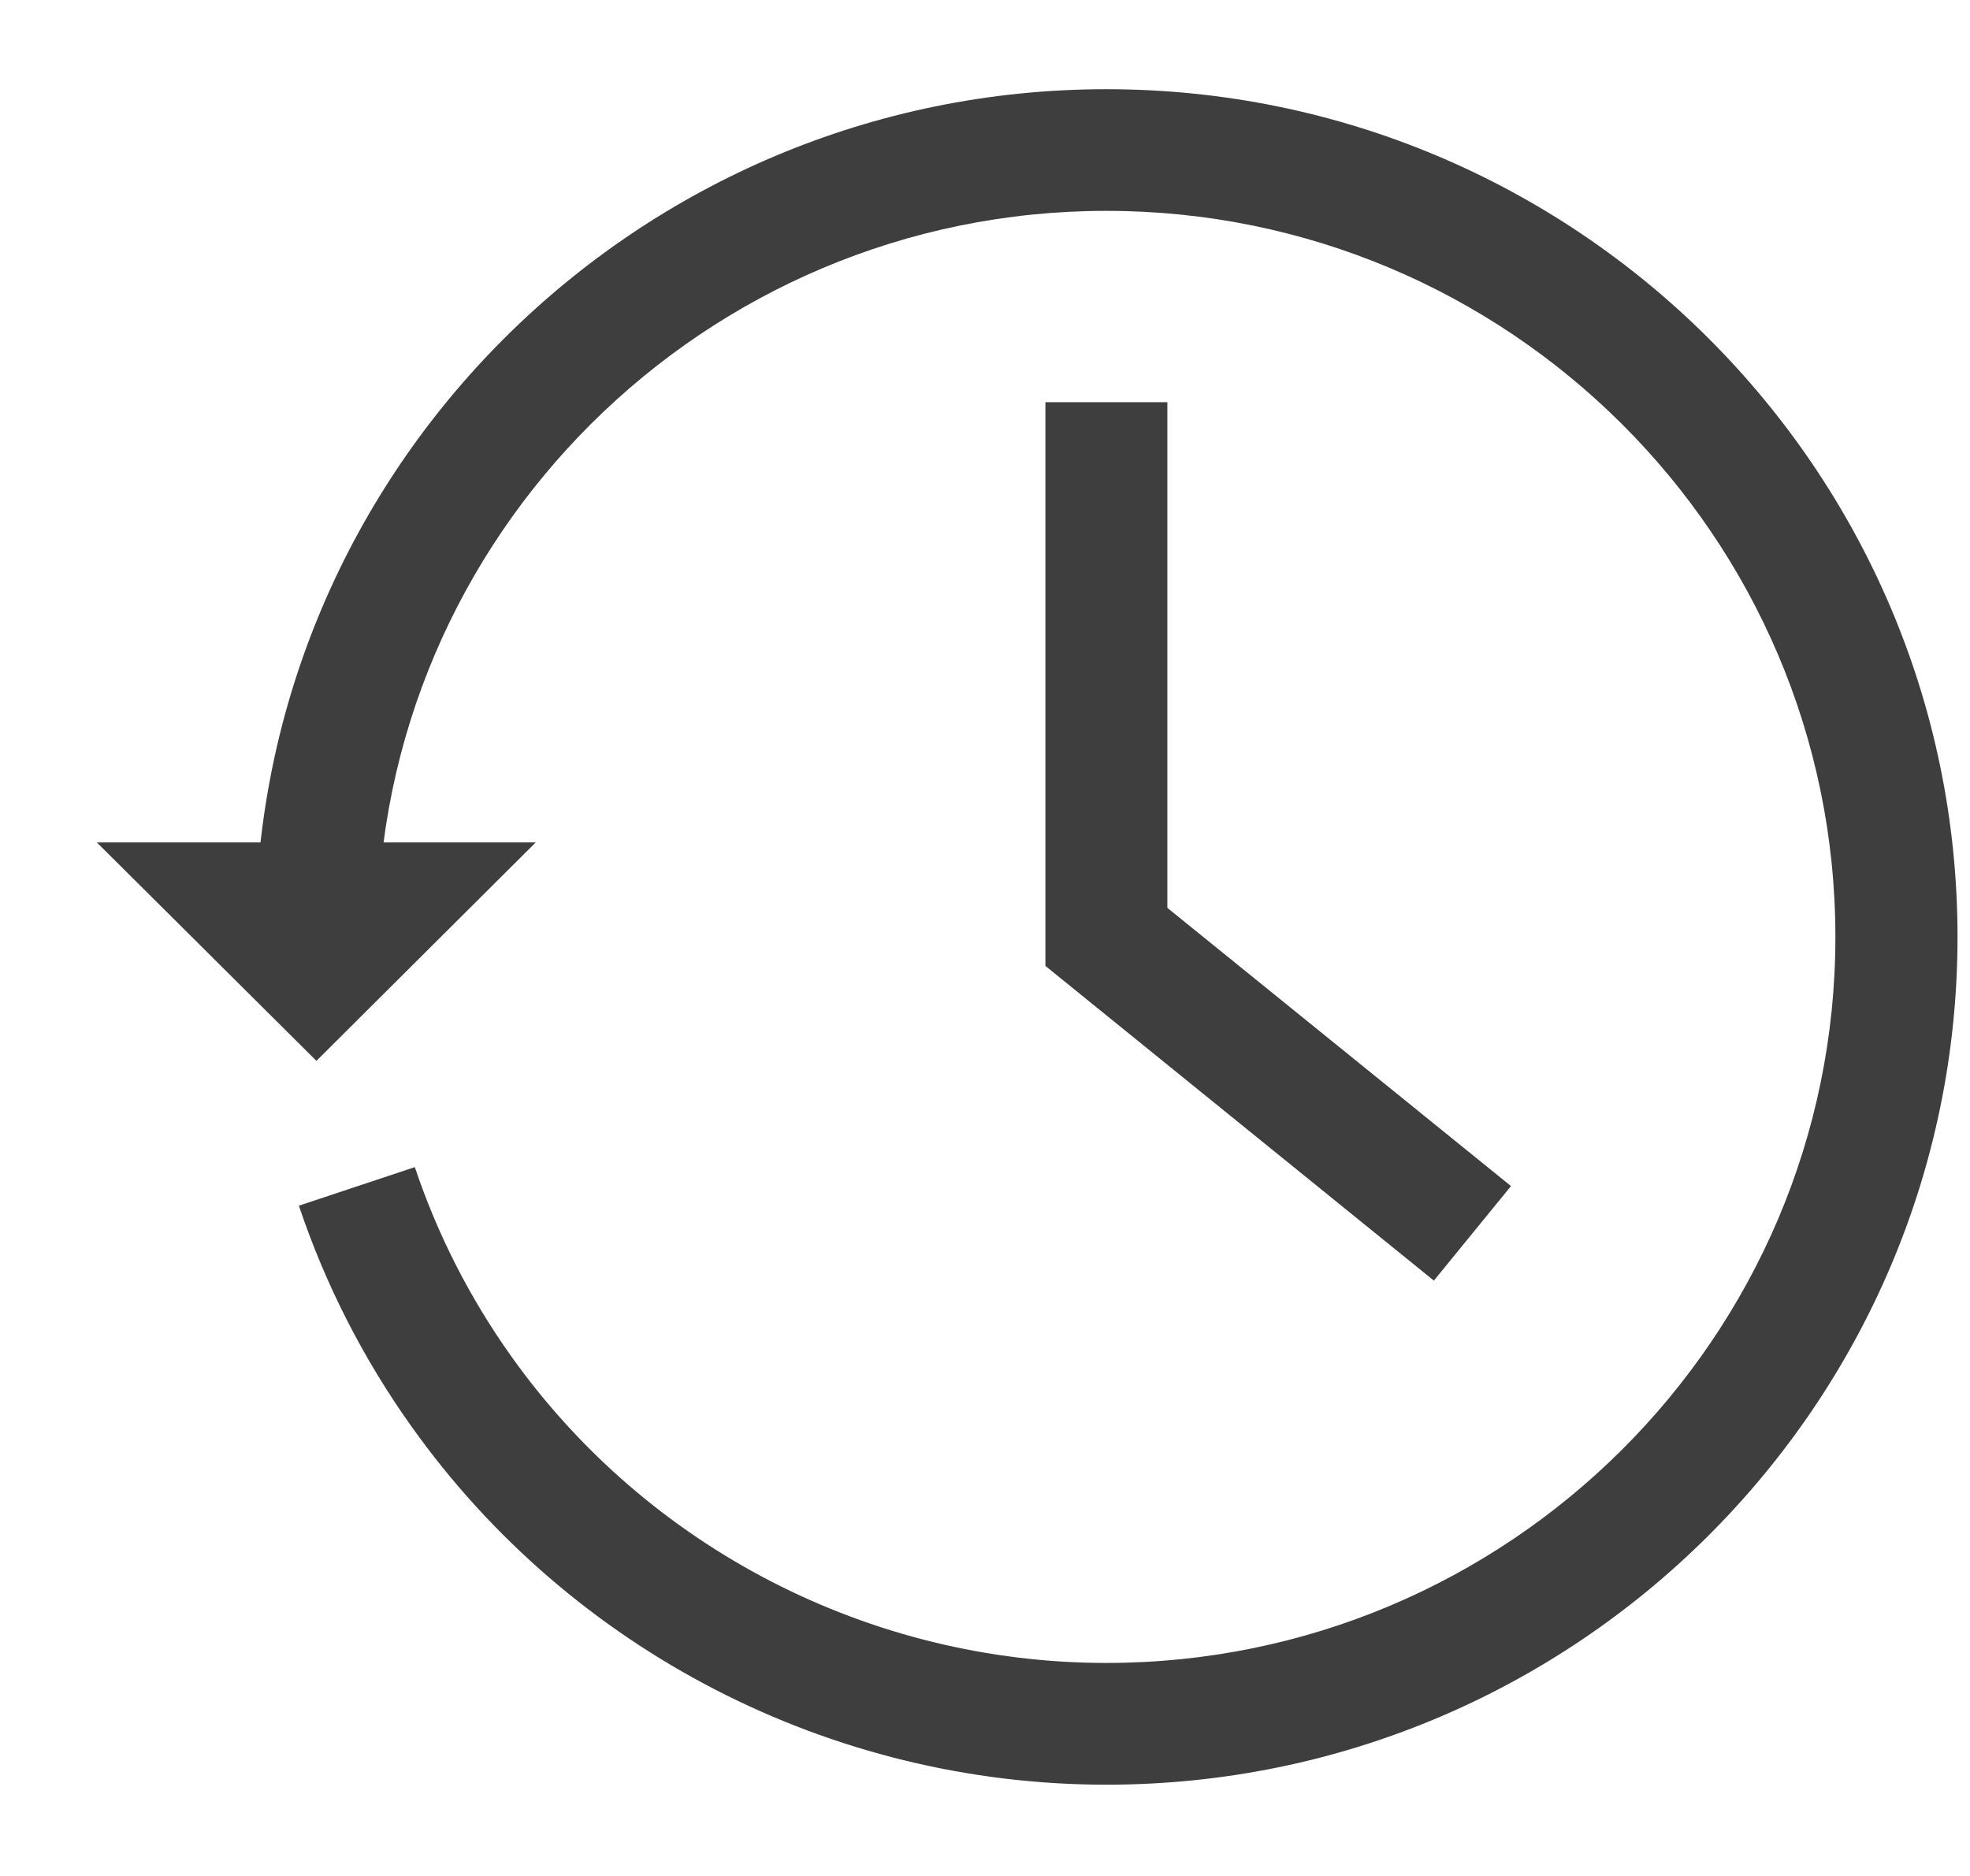
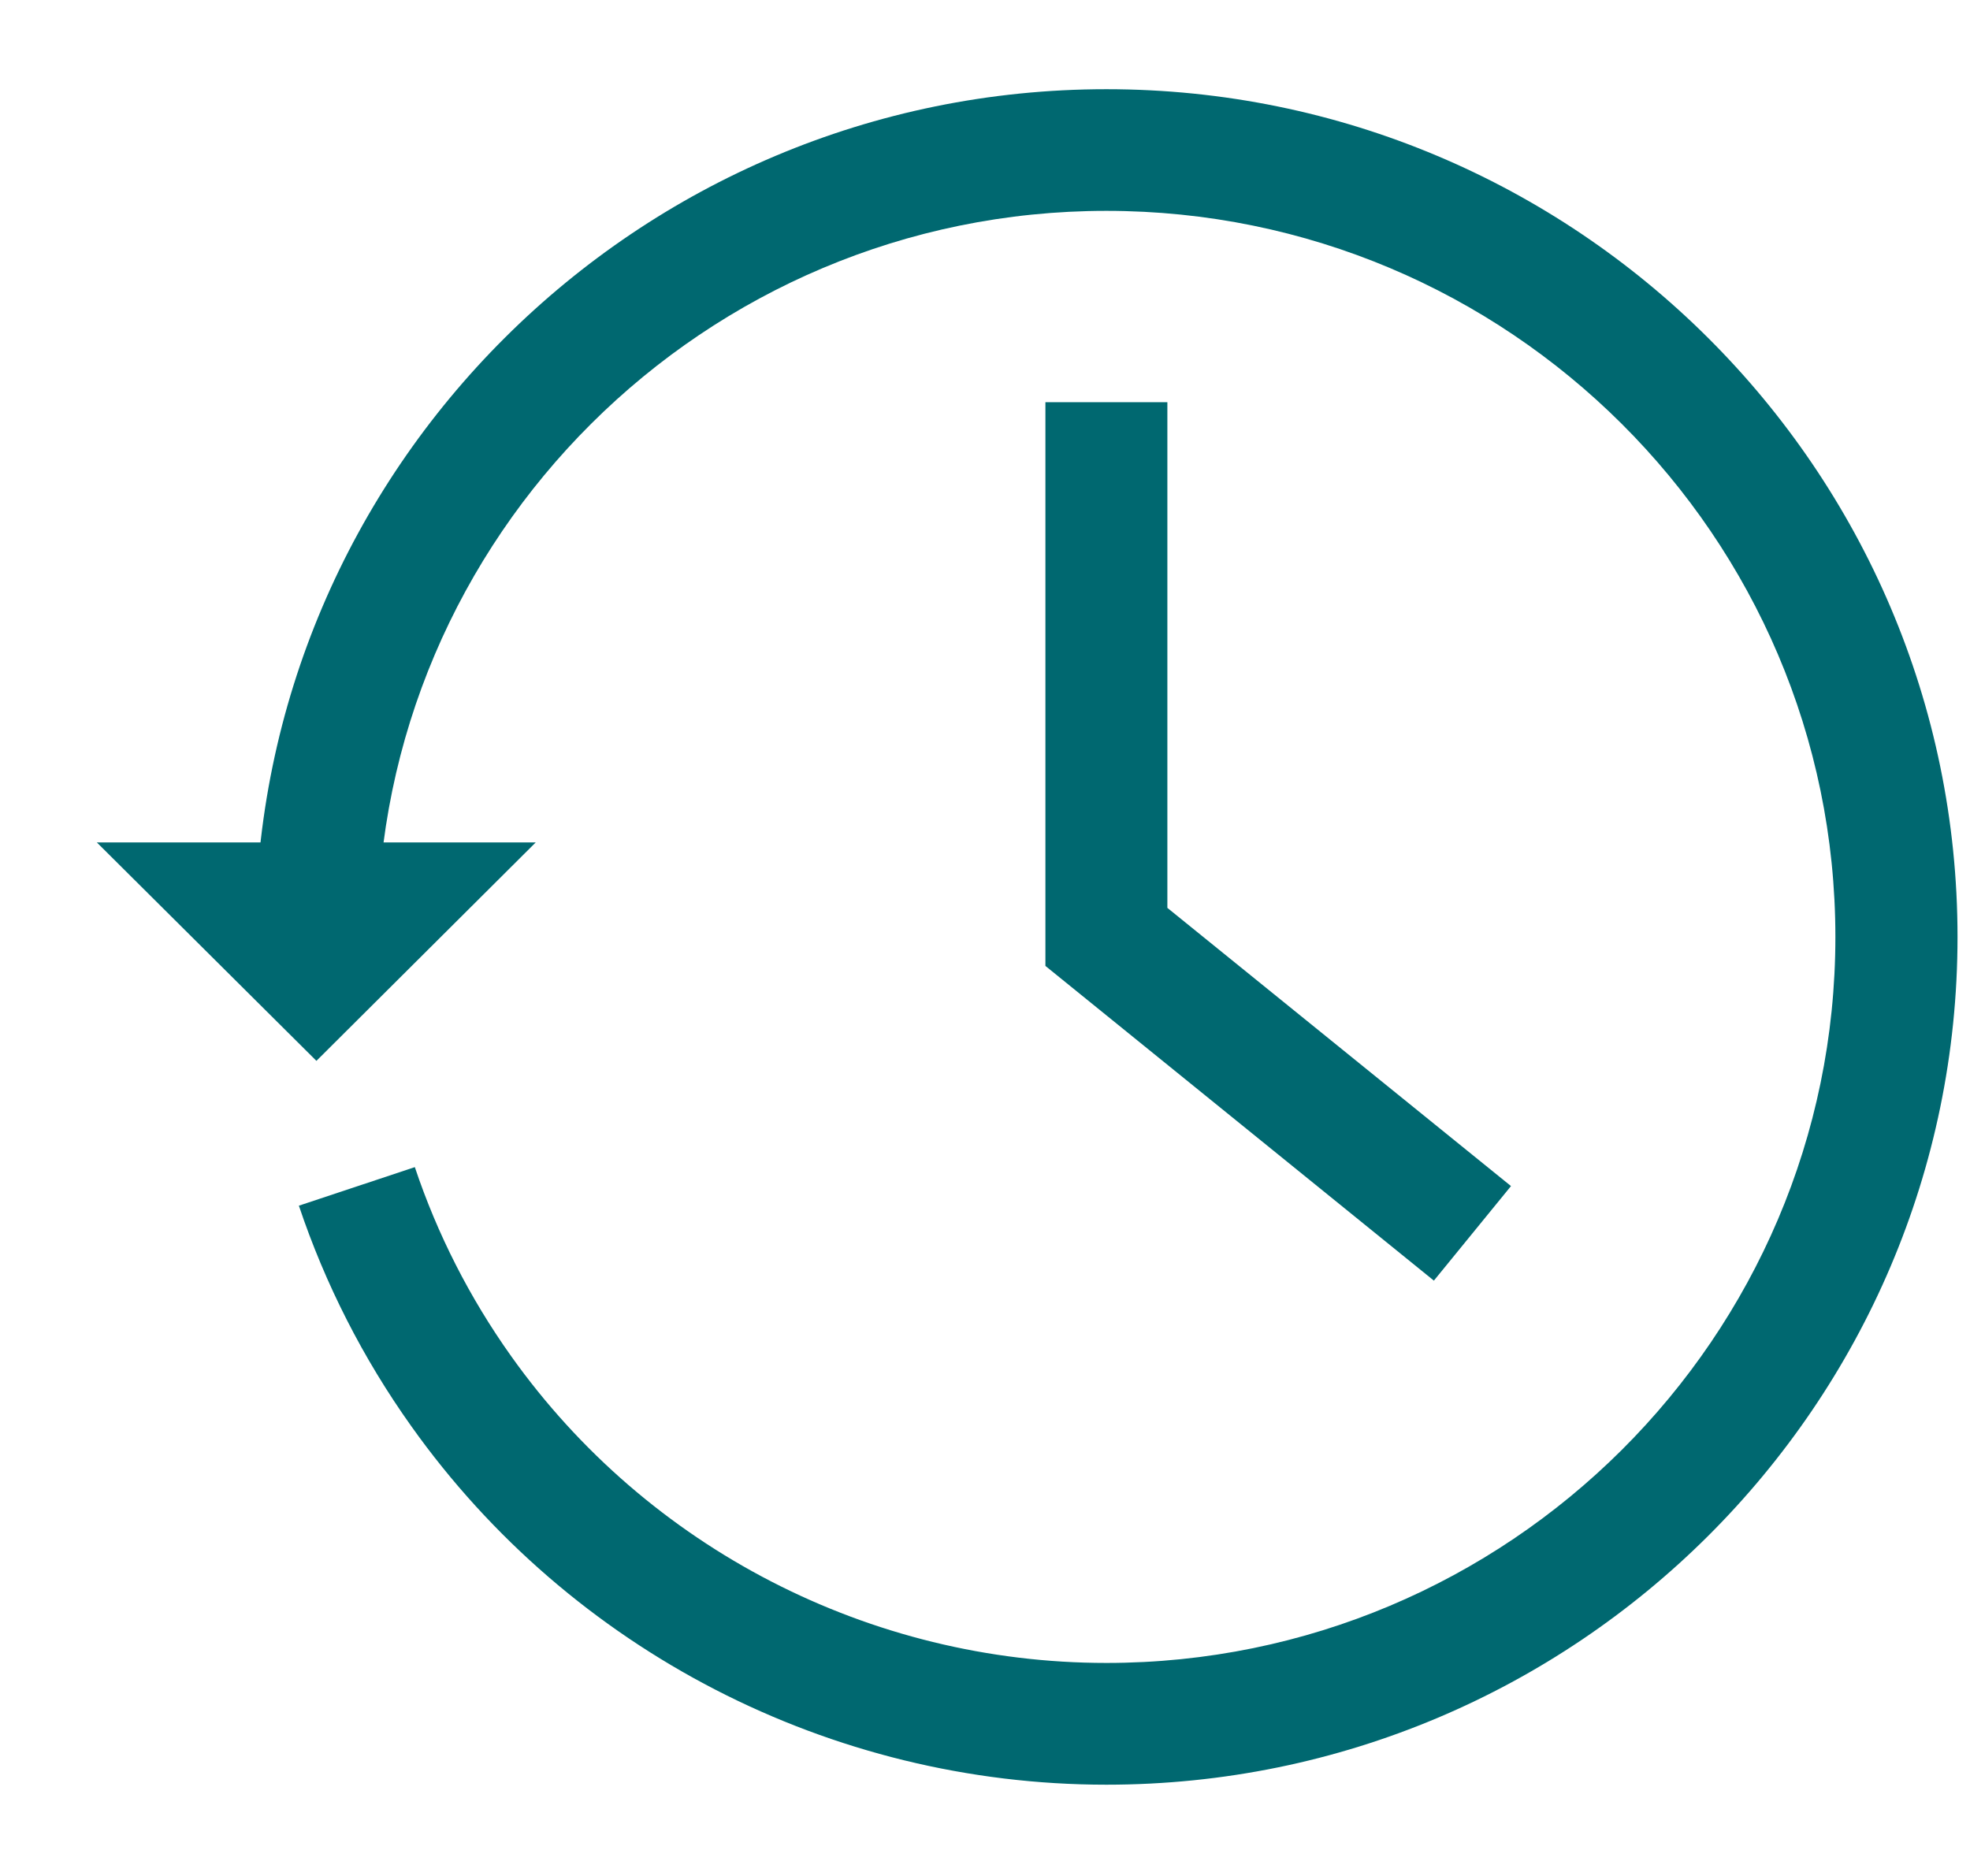
<svg xmlns="http://www.w3.org/2000/svg" width="21" height="20" viewBox="0 0 21 20" fill="none">
-   <path d="M11.794 19.027C8.855 19.027 6.085 17.598 4.385 15.206C3.87 14.483 3.467 13.691 3.186 12.854L4.422 12.443C4.662 13.159 5.007 13.837 5.448 14.457C6.904 16.506 9.277 17.729 11.794 17.729C16.079 17.729 19.565 14.257 19.565 9.989C19.565 5.72 16.079 2.248 11.794 2.248C7.509 2.248 4.023 5.721 4.023 9.989H2.721C2.721 5.005 6.791 0.951 11.794 0.951C16.797 0.951 20.867 5.005 20.867 9.989C20.867 14.972 16.797 19.027 11.794 19.027Z" fill="#3E3E3E" />
-   <path d="M15.285 13.653L11.144 10.298V4.288H12.444V9.679L16.107 12.645L15.285 13.653Z" fill="#3E3E3E" />
-   <path d="M5.711 8.981L3.373 11.31L1.032 8.981H5.711Z" fill="#3E3E3E" />
+   <path d="M11.794 19.027C8.855 19.027 6.085 17.598 4.385 15.206C3.87 14.483 3.467 13.691 3.186 12.854L4.422 12.443C4.662 13.159 5.007 13.837 5.448 14.457C6.904 16.506 9.277 17.729 11.794 17.729C16.079 17.729 19.565 14.257 19.565 9.989C19.565 5.72 16.079 2.248 11.794 2.248C7.509 2.248 4.023 5.721 4.023 9.989H2.721C2.721 5.005 6.791 0.951 11.794 0.951C16.797 0.951 20.867 5.005 20.867 9.989C20.867 14.972 16.797 19.027 11.794 19.027Z" fill="#006870" />
+   <path d="M15.285 13.653L11.144 10.298V4.288H12.444V9.679L16.107 12.645L15.285 13.653Z" fill="#006870" />
+   <path d="M5.711 8.981L3.373 11.31L1.032 8.981H5.711Z" fill="#006870" />
</svg>
